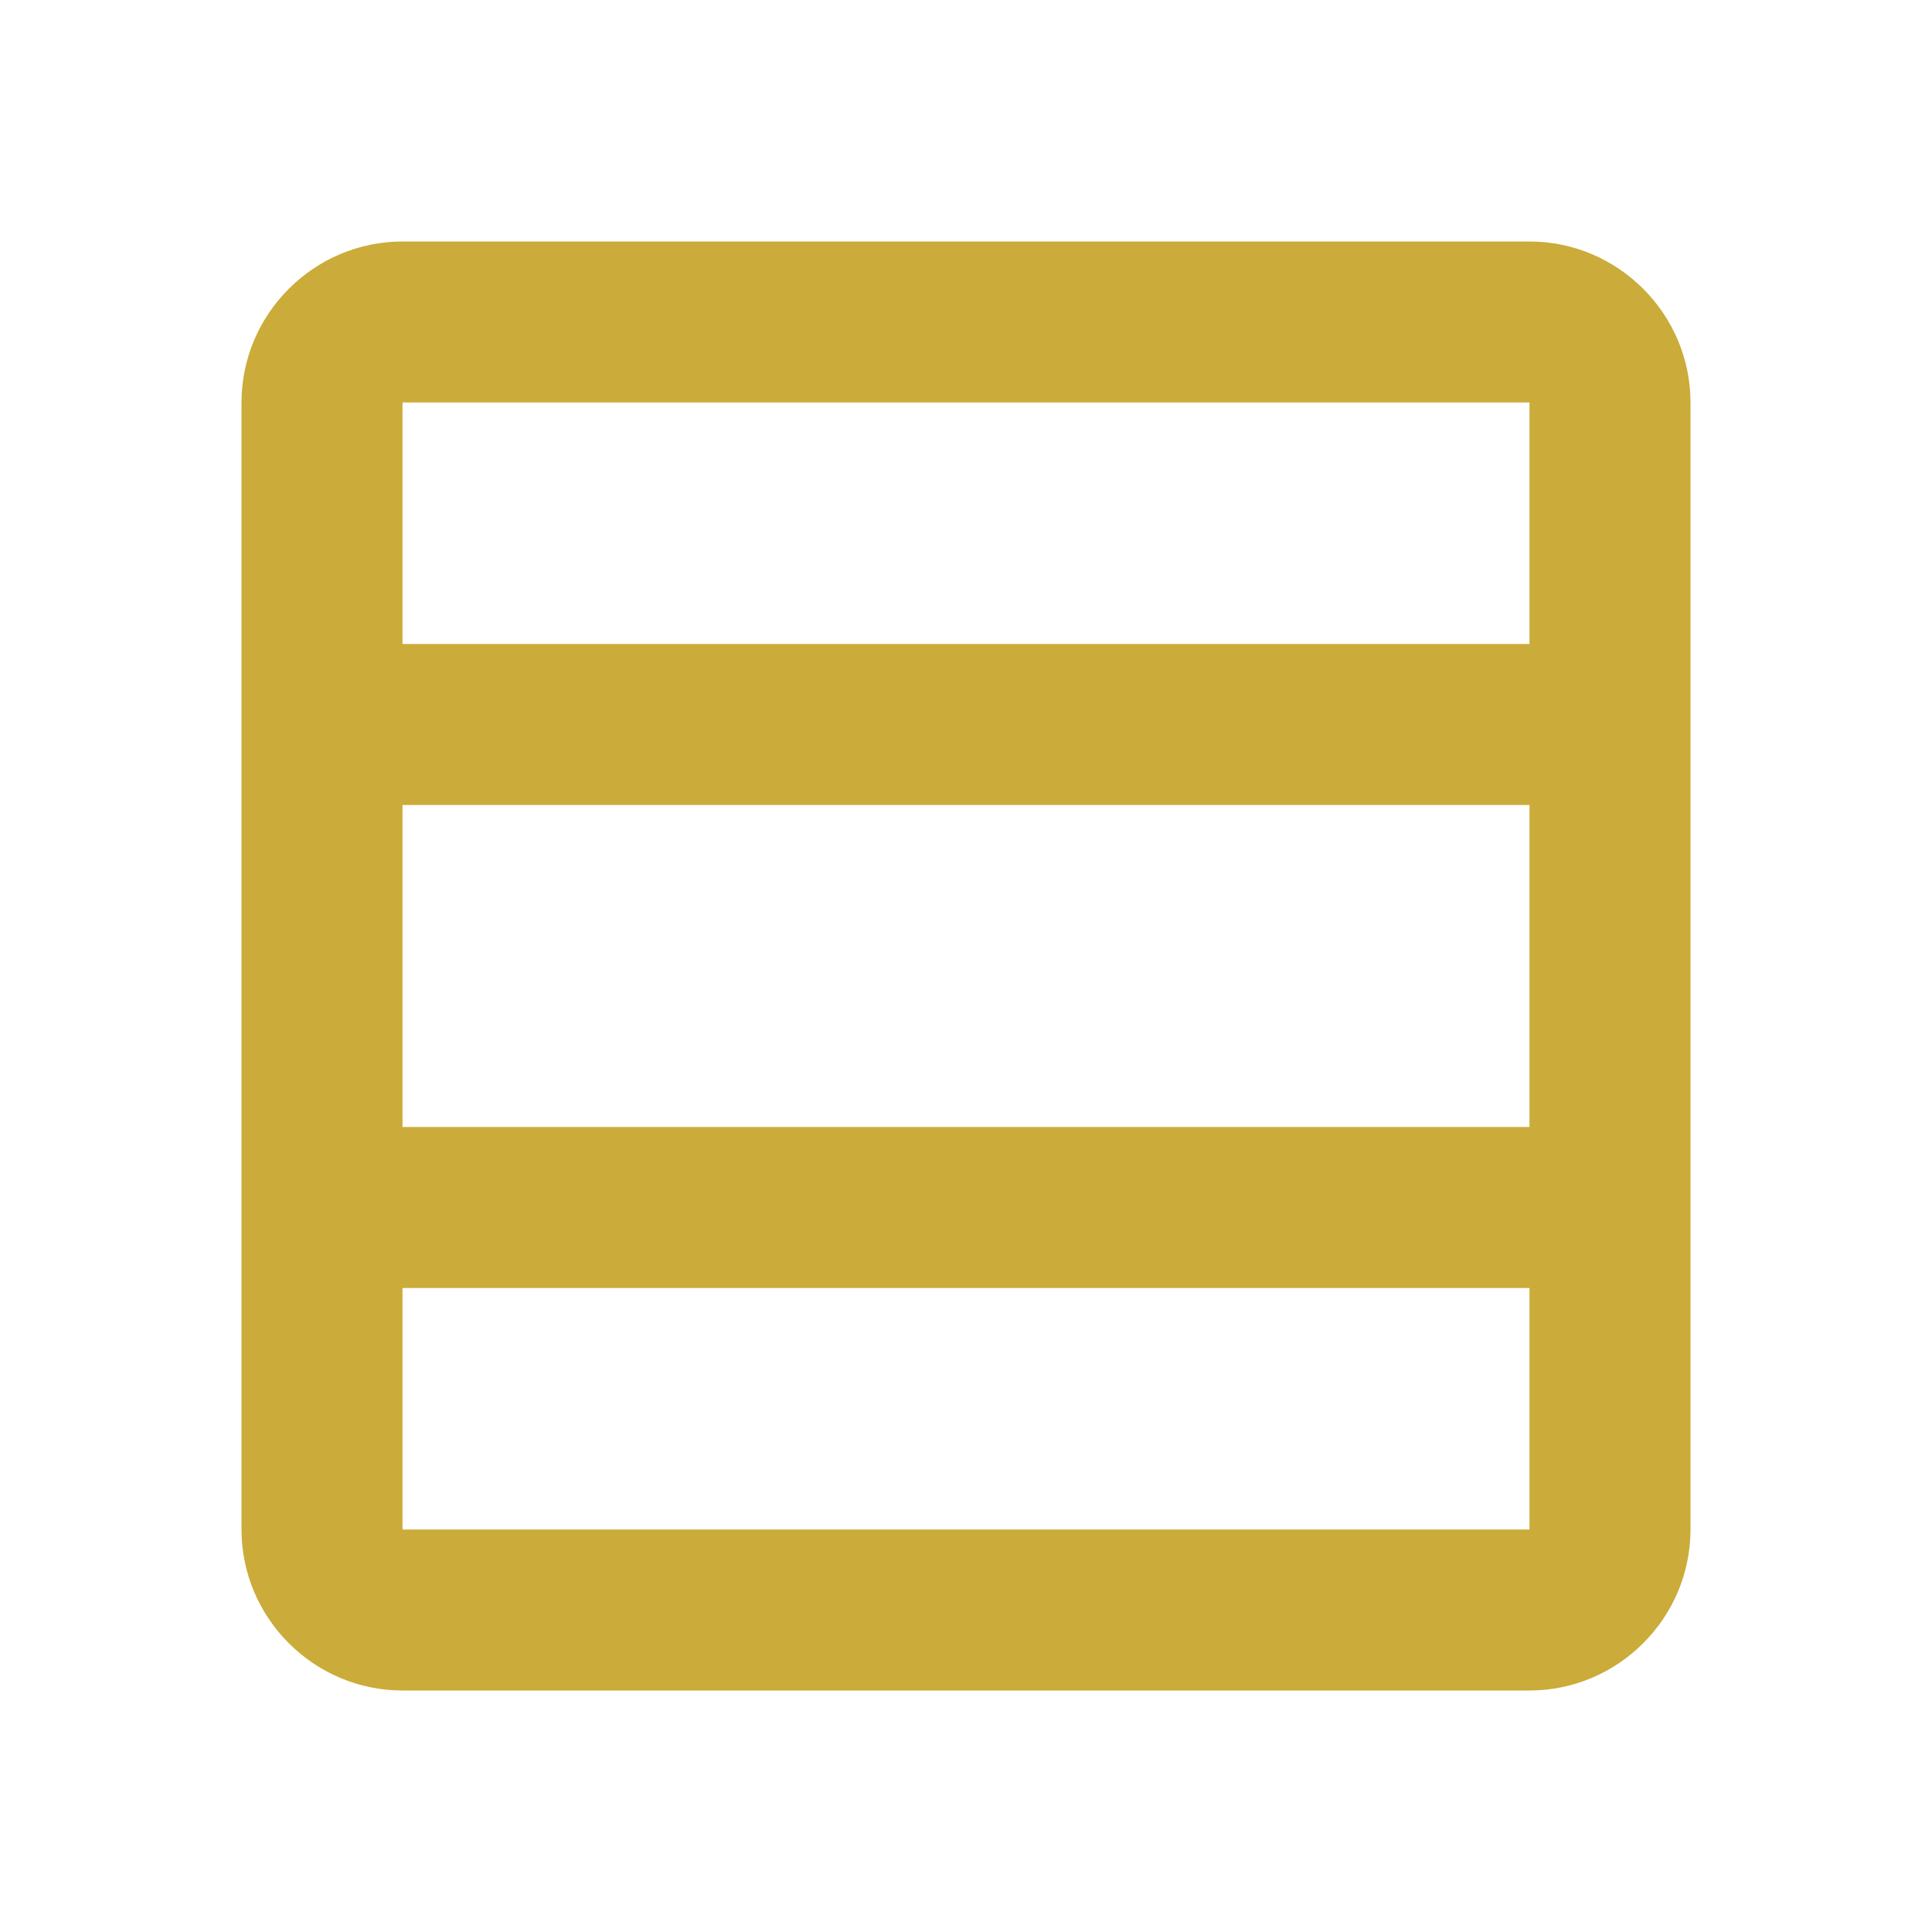
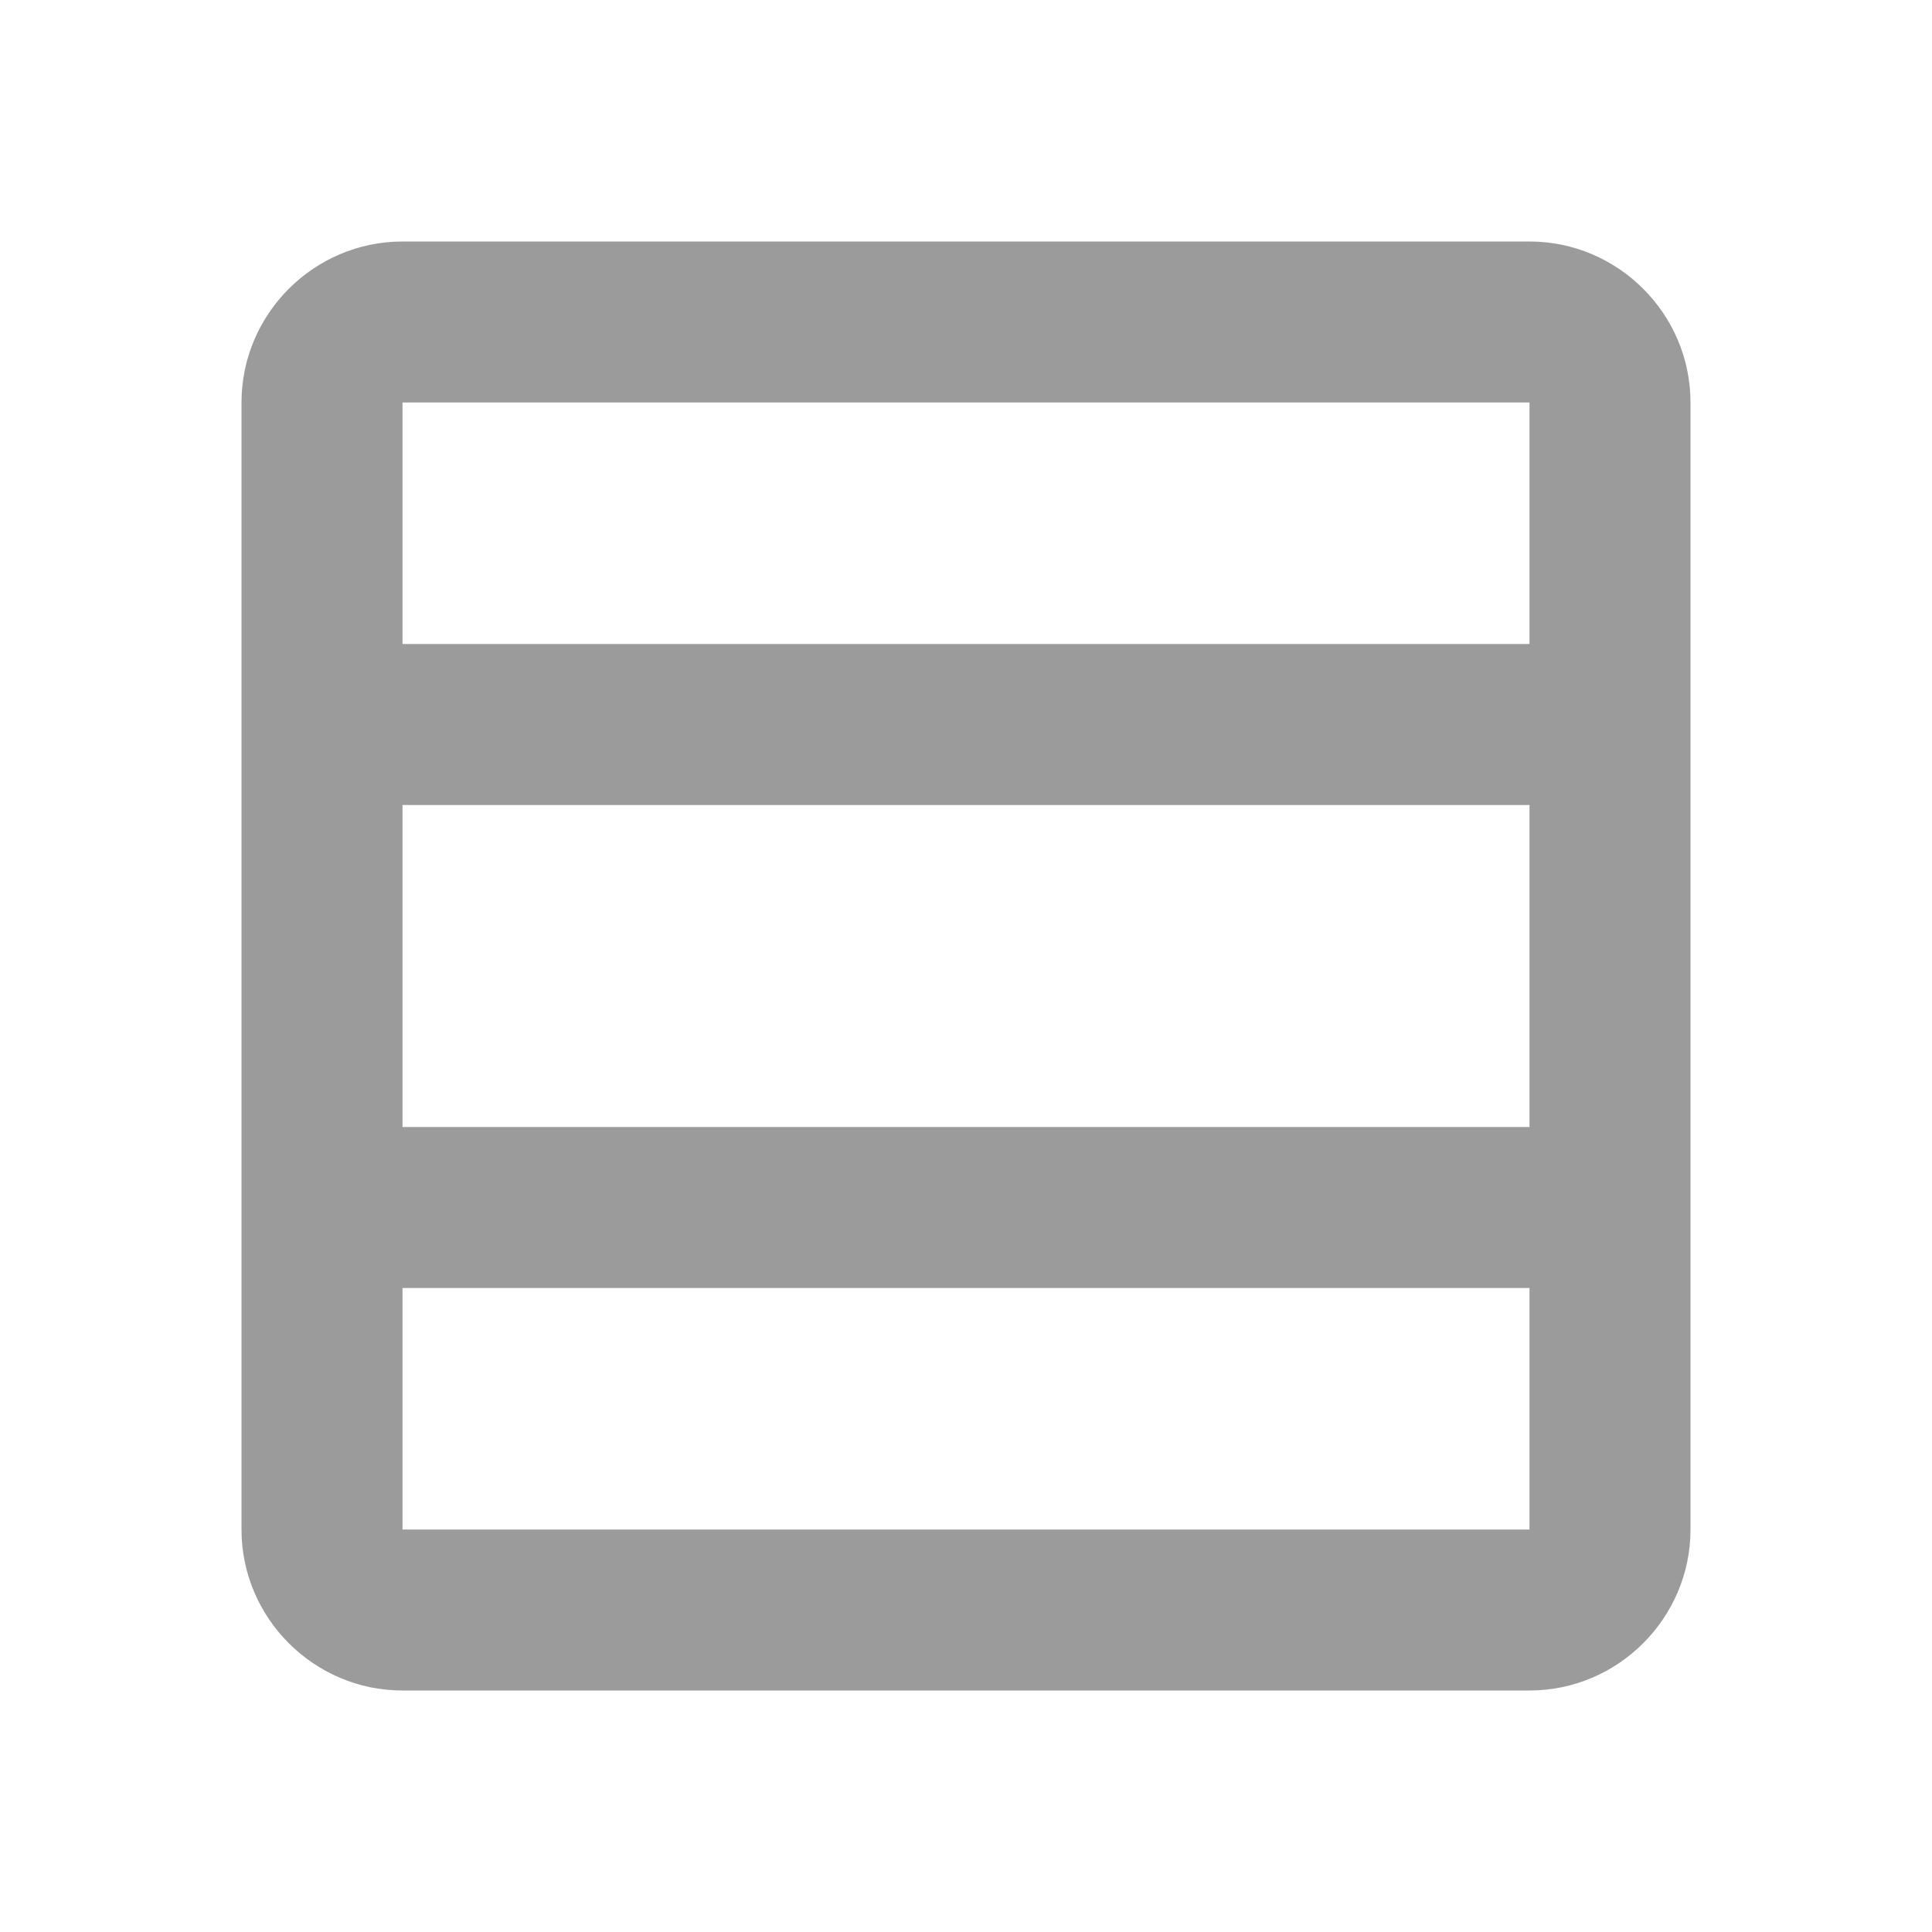
<svg xmlns="http://www.w3.org/2000/svg" width="24" height="24" viewBox="0 0 24 24" fill="none">
-   <path d="M19 3H5C3.9 3 3 3.9 3 5V19C3 20.1 3.9 21 5 21H19C20.1 21 21 20.1 21 19V5C21 3.9 20.1 3 19 3ZM19 5V8H5V5H19ZM19 10V14H5V10H19ZM5 19V16H19V19H5Z" fill="#CBAB3A" />
+   <path d="M19 3H5C3.9 3 3 3.9 3 5V19C3 20.1 3.9 21 5 21H19C20.1 21 21 20.1 21 19V5C21 3.9 20.1 3 19 3ZM19 5V8H5V5H19ZM19 10V14H5V10H19ZM5 19V16H19V19H5Z" fill="#9B9B9B" />
</svg>
